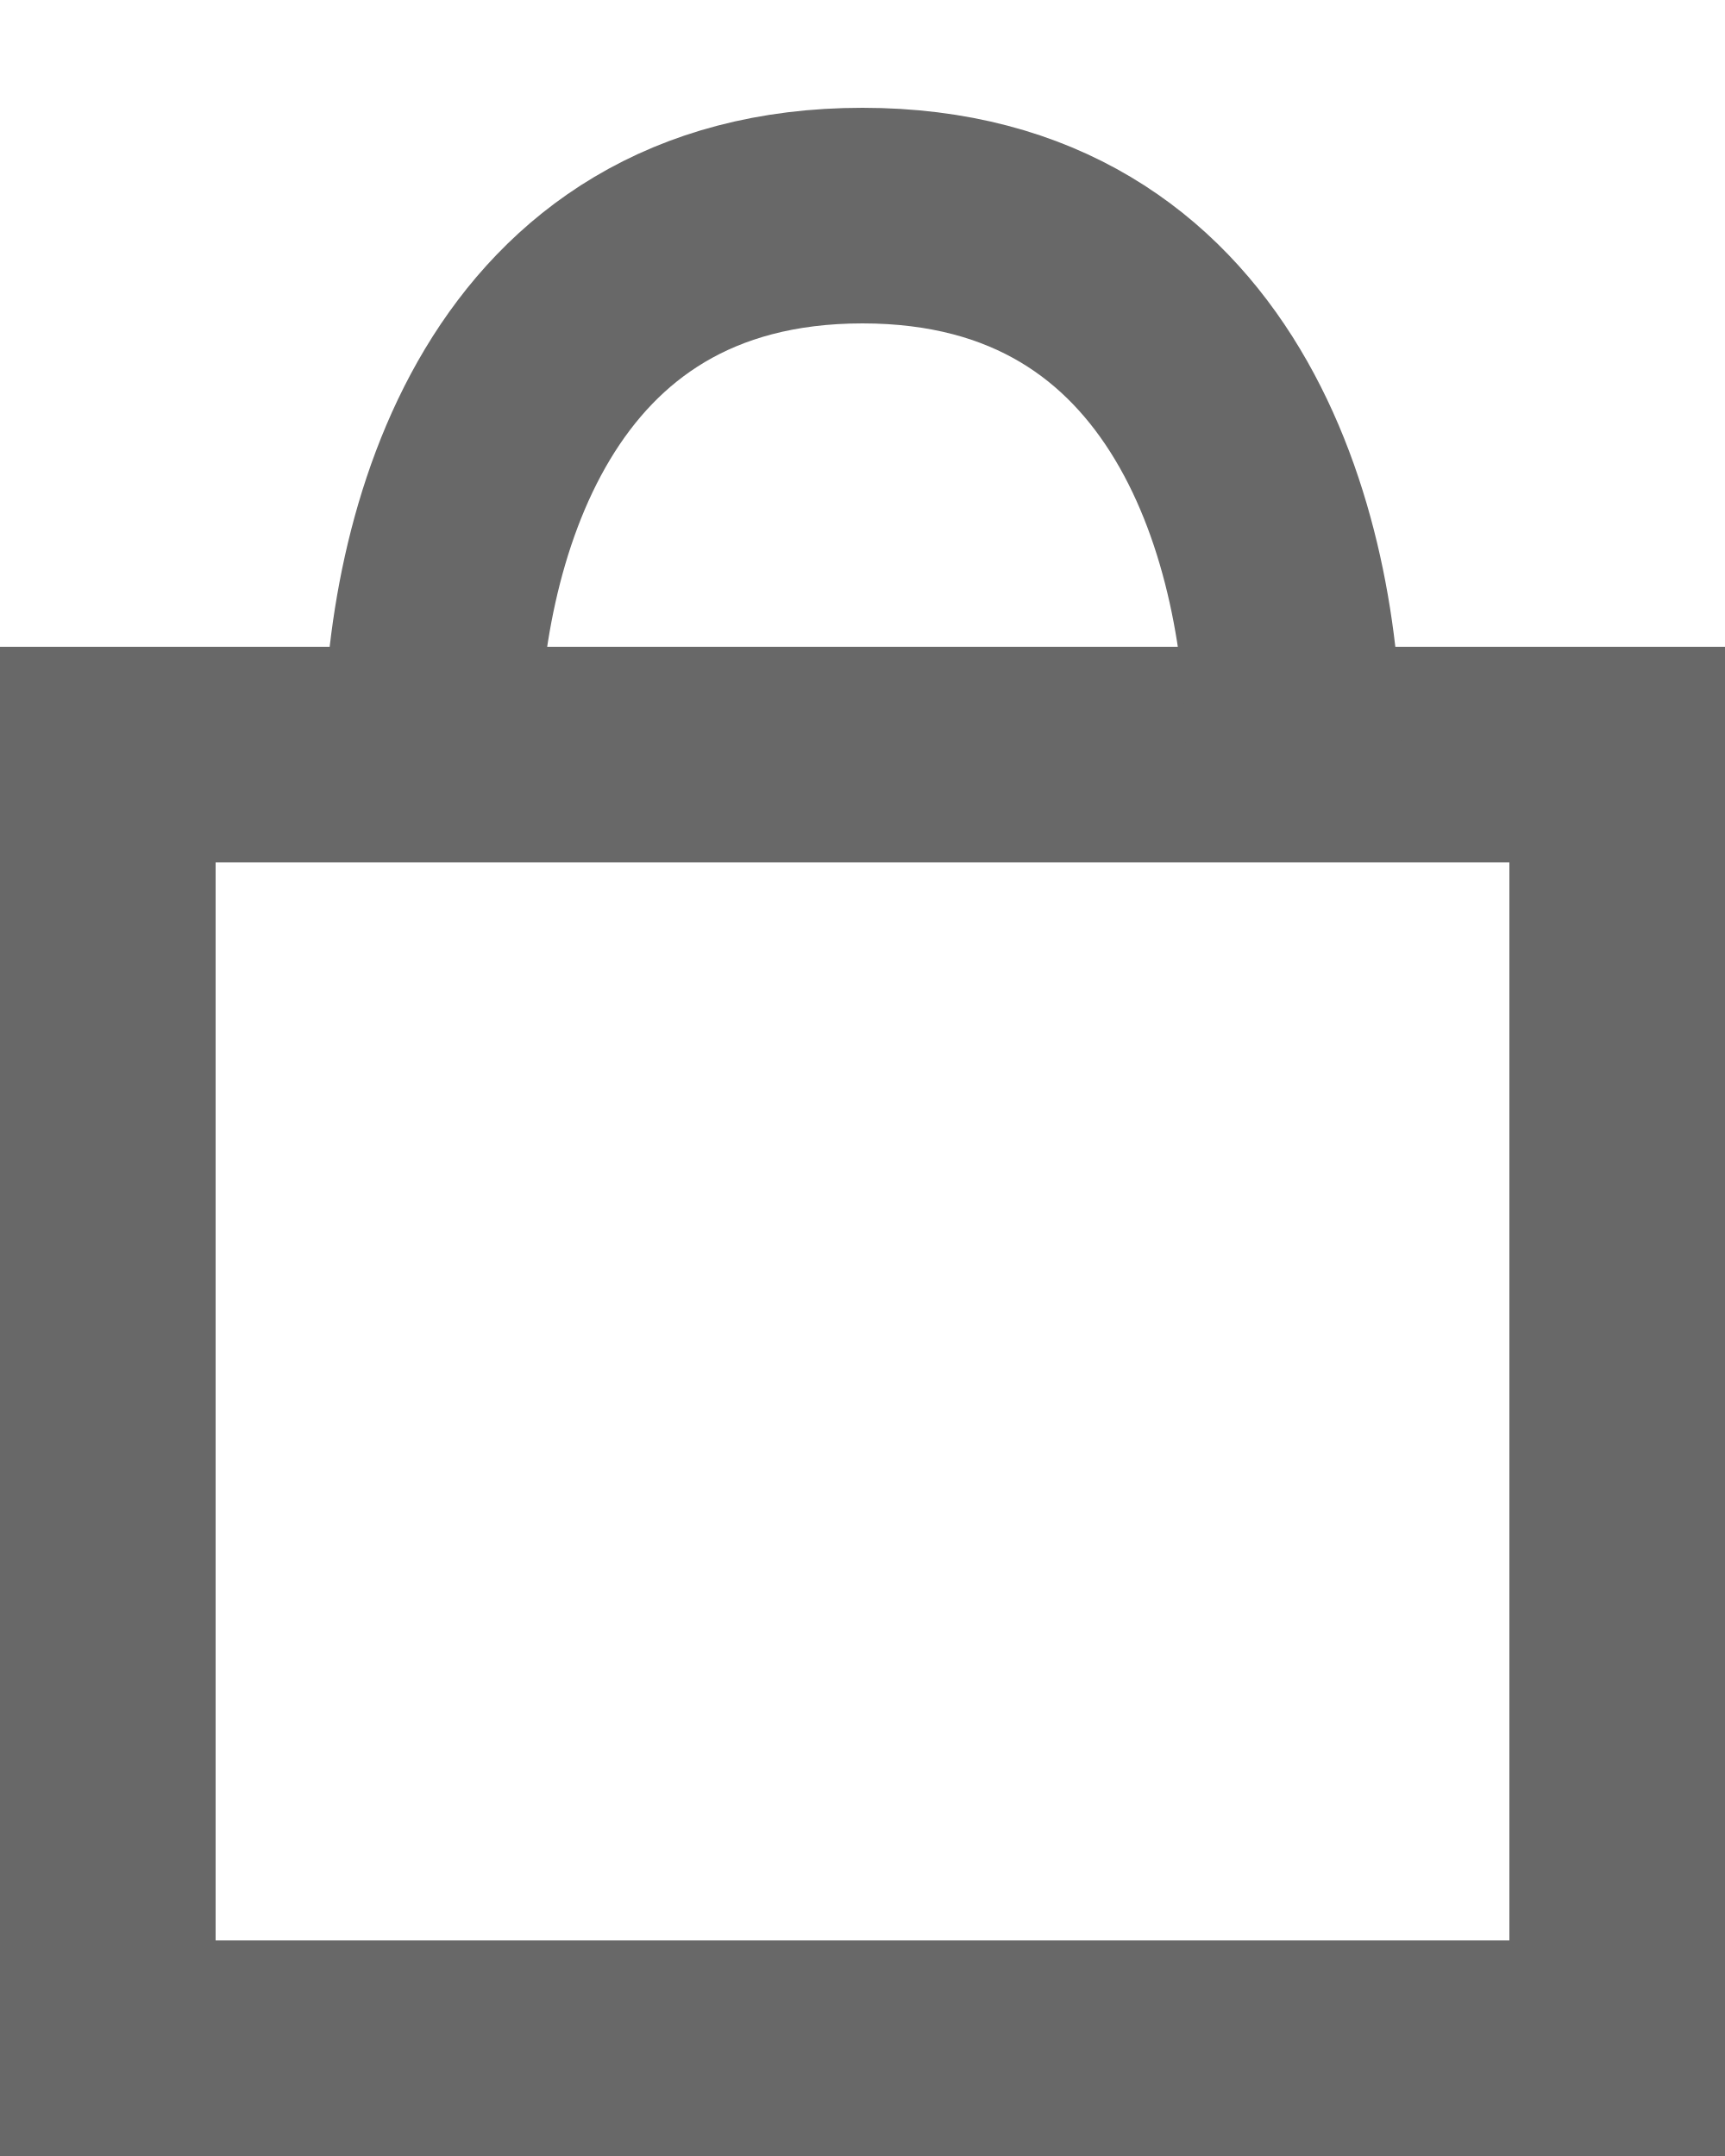
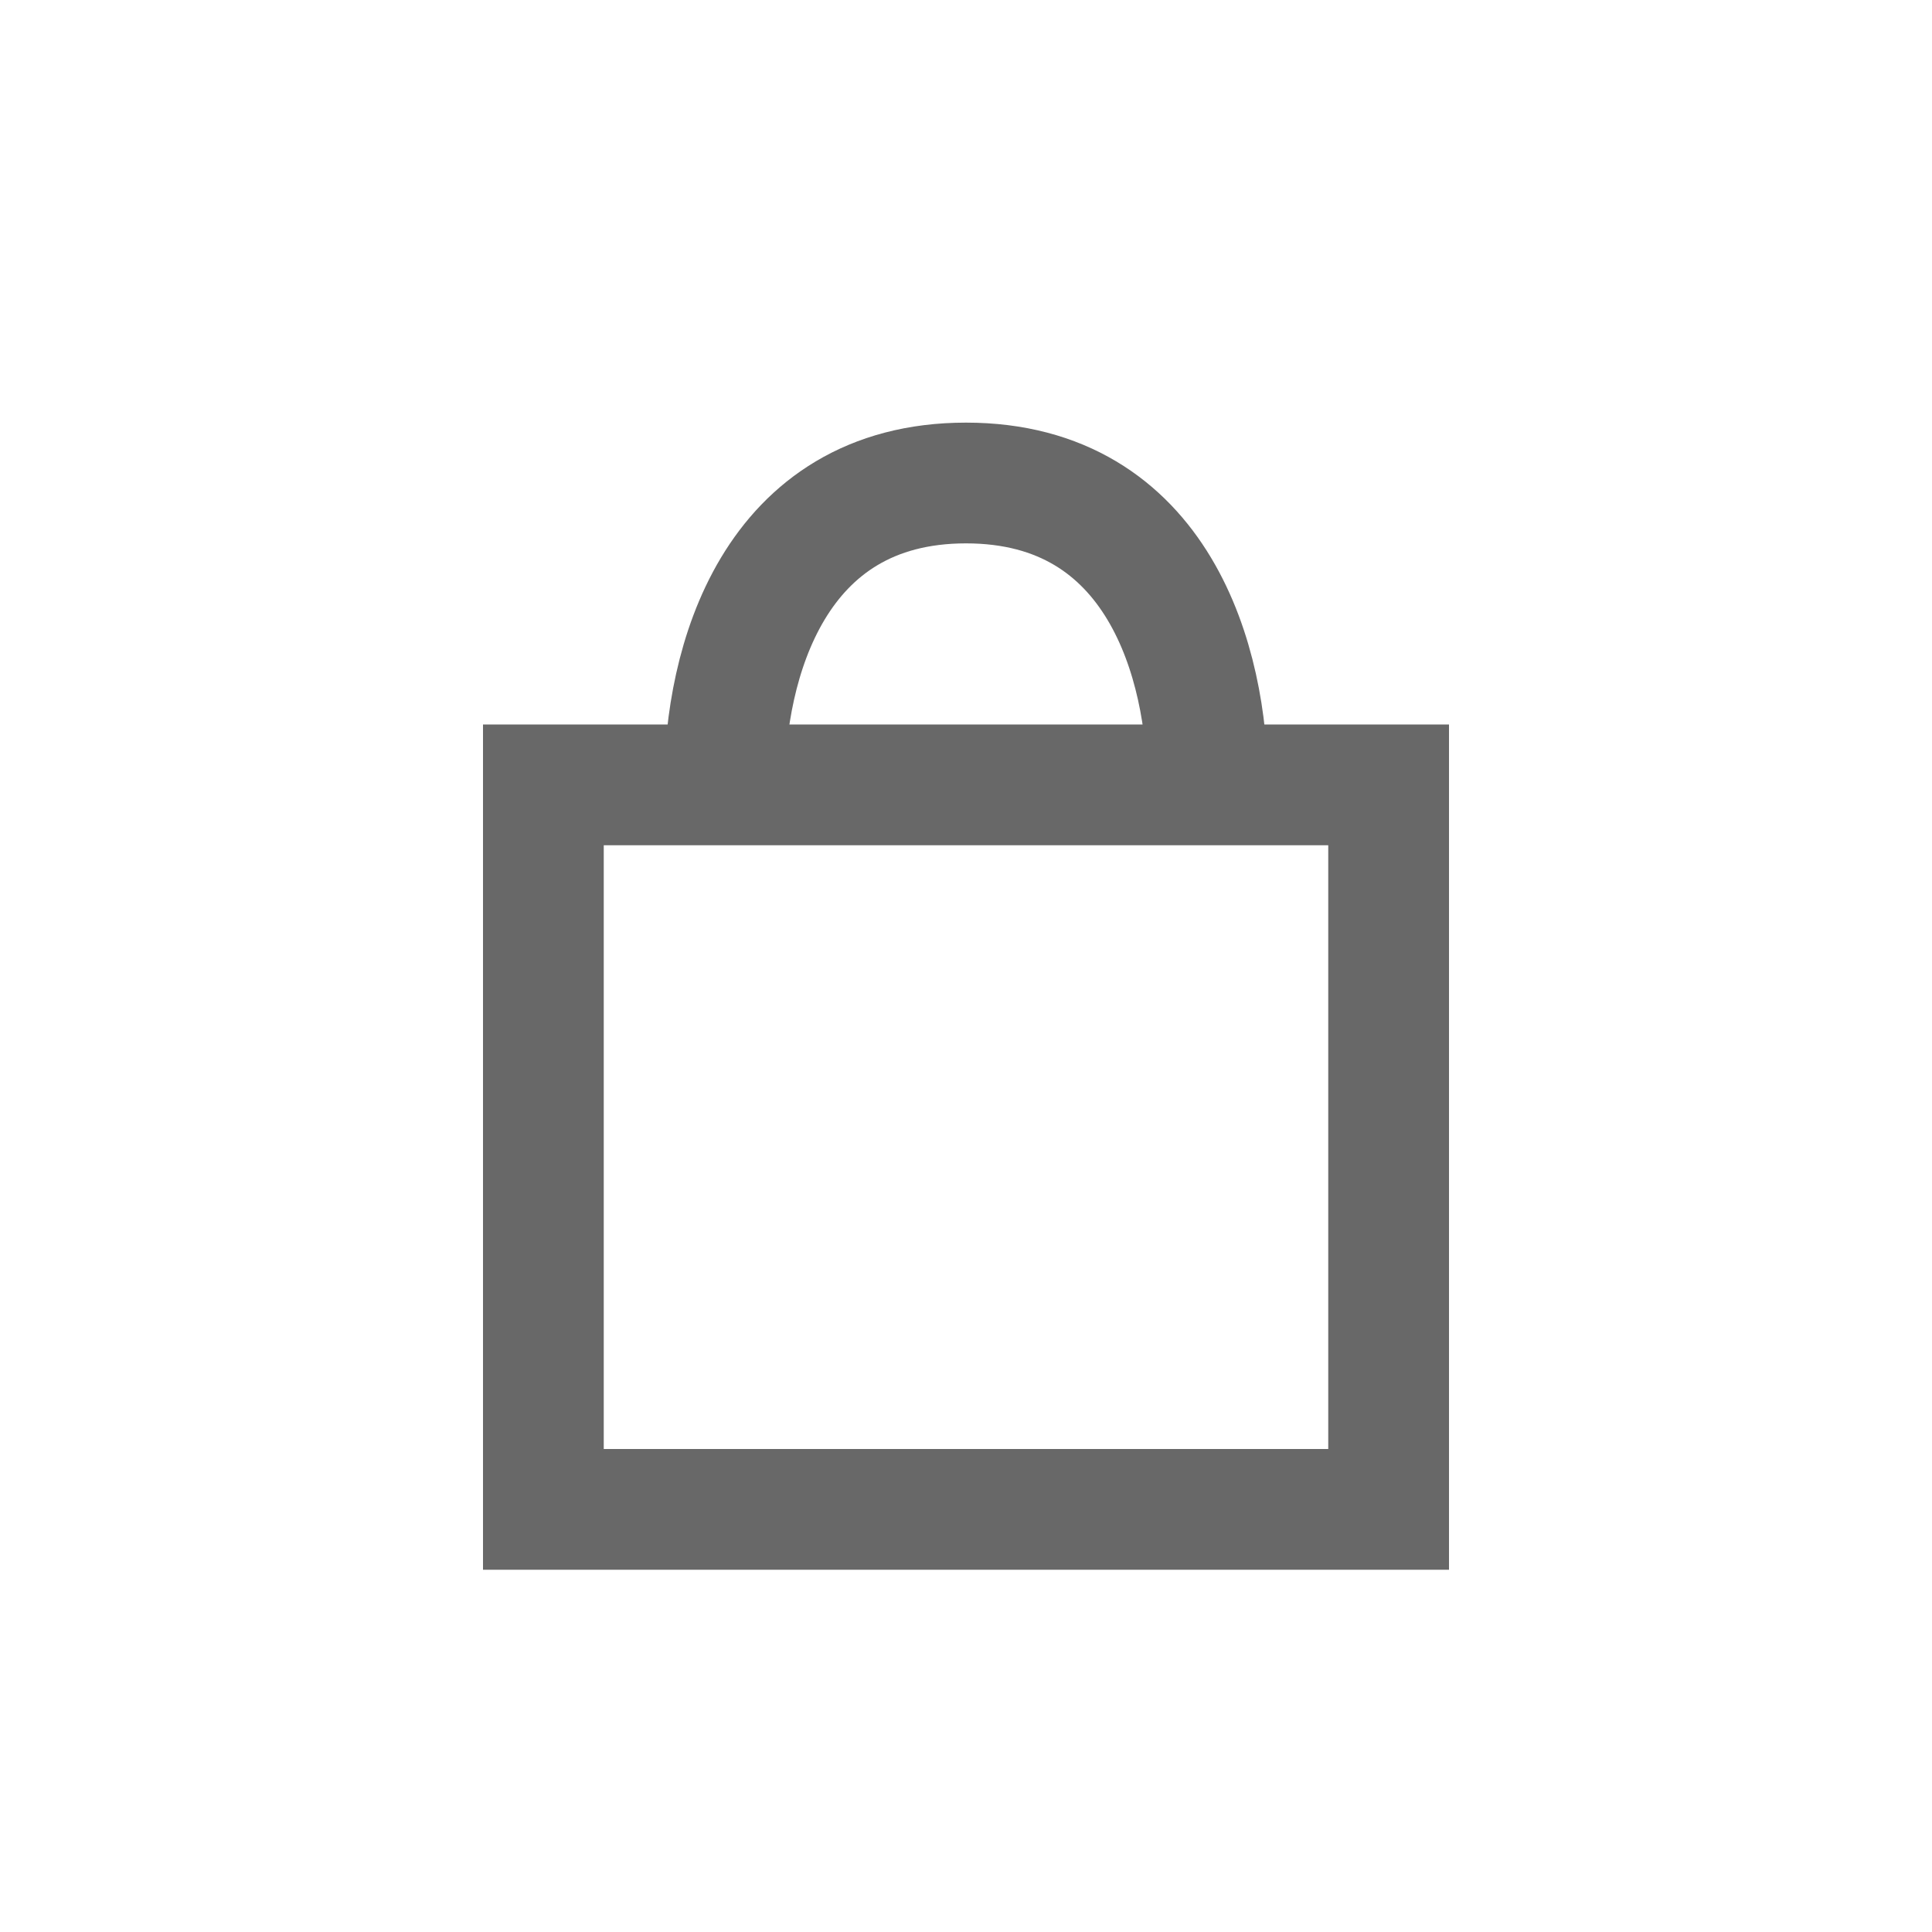
- <svg xmlns="http://www.w3.org/2000/svg" width="8" height="10" viewBox="0 0 8 10" fill="none" stroke="#686868">
-   <rect x="0.5" y="3.5" width="7" height="6" />
-   <path d="M2 3.5C2 2.5 2.4 1 4 1C5.6 1 6 2.5 6 3.5" />
+ <svg xmlns="http://www.w3.org/2000/svg" width="16" height="16" viewBox="0 0 16 16" fill="none" stroke="#686868">
+   <rect x="4.5" y="6.5" width="7" height="6" />
+   <path d="M6 6.5C6 5.5 6.4 4 8 4C9.6 4 10 5.5 10 6.5" />
</svg>
